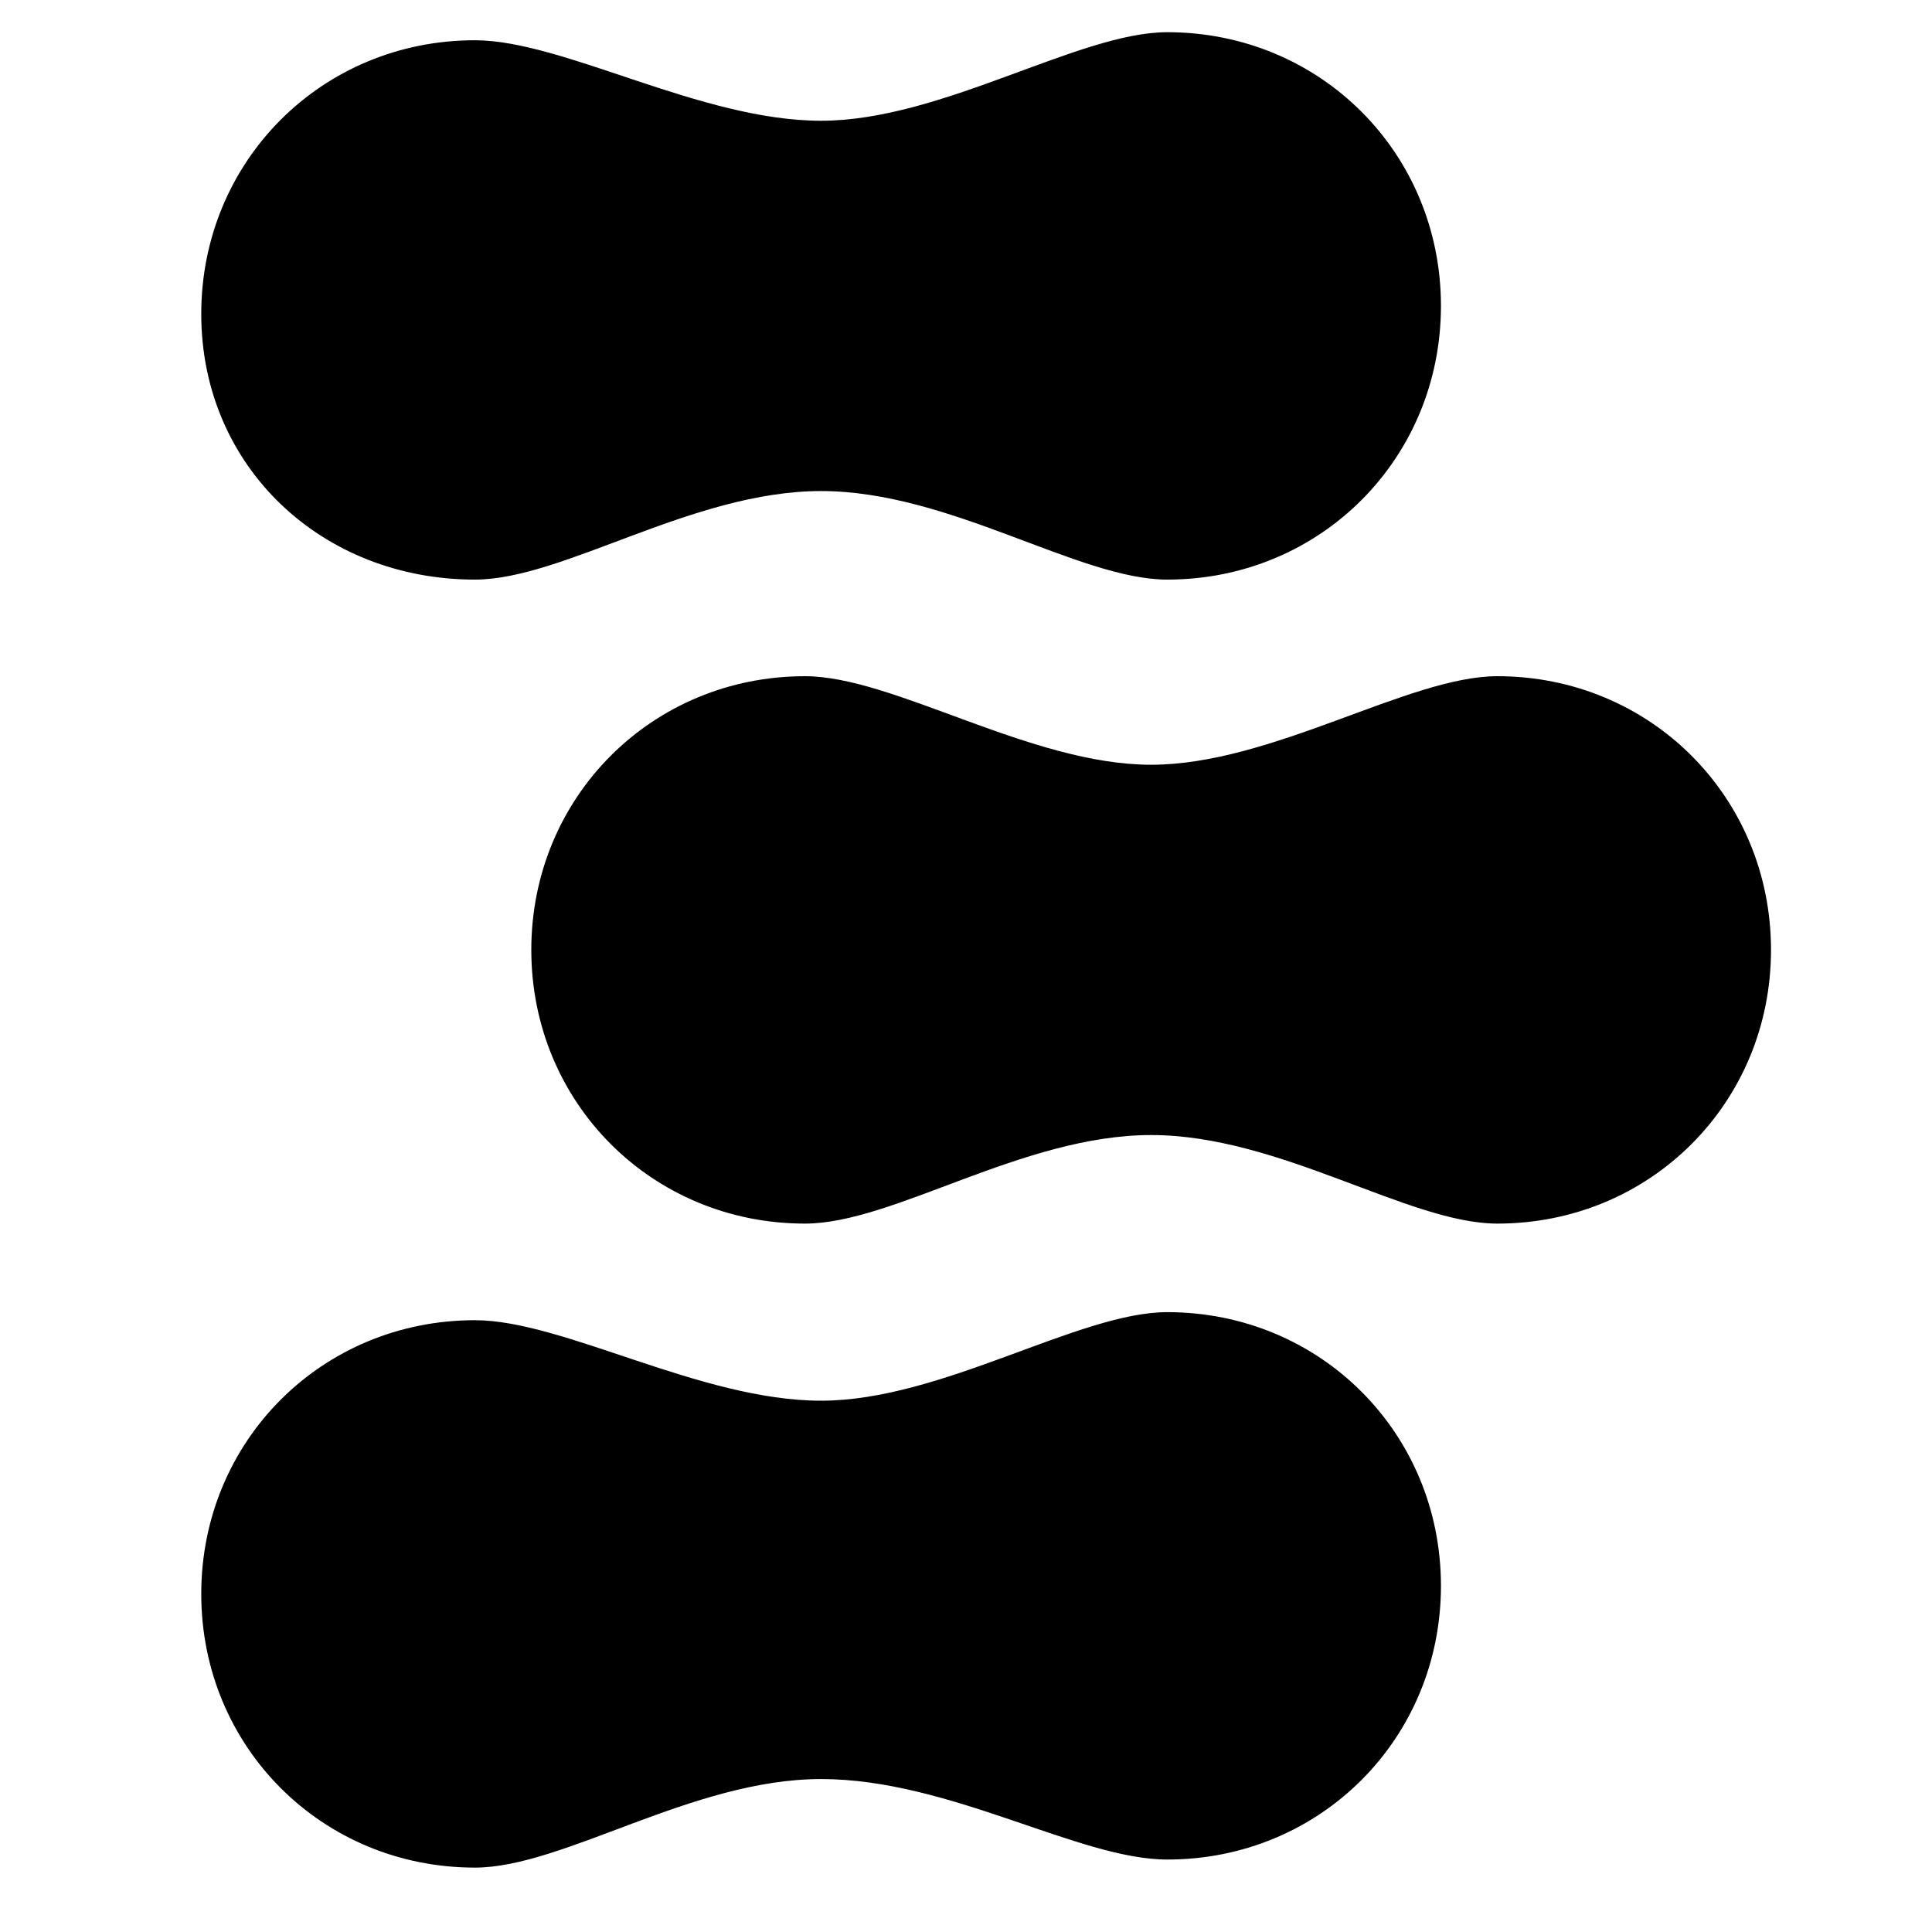
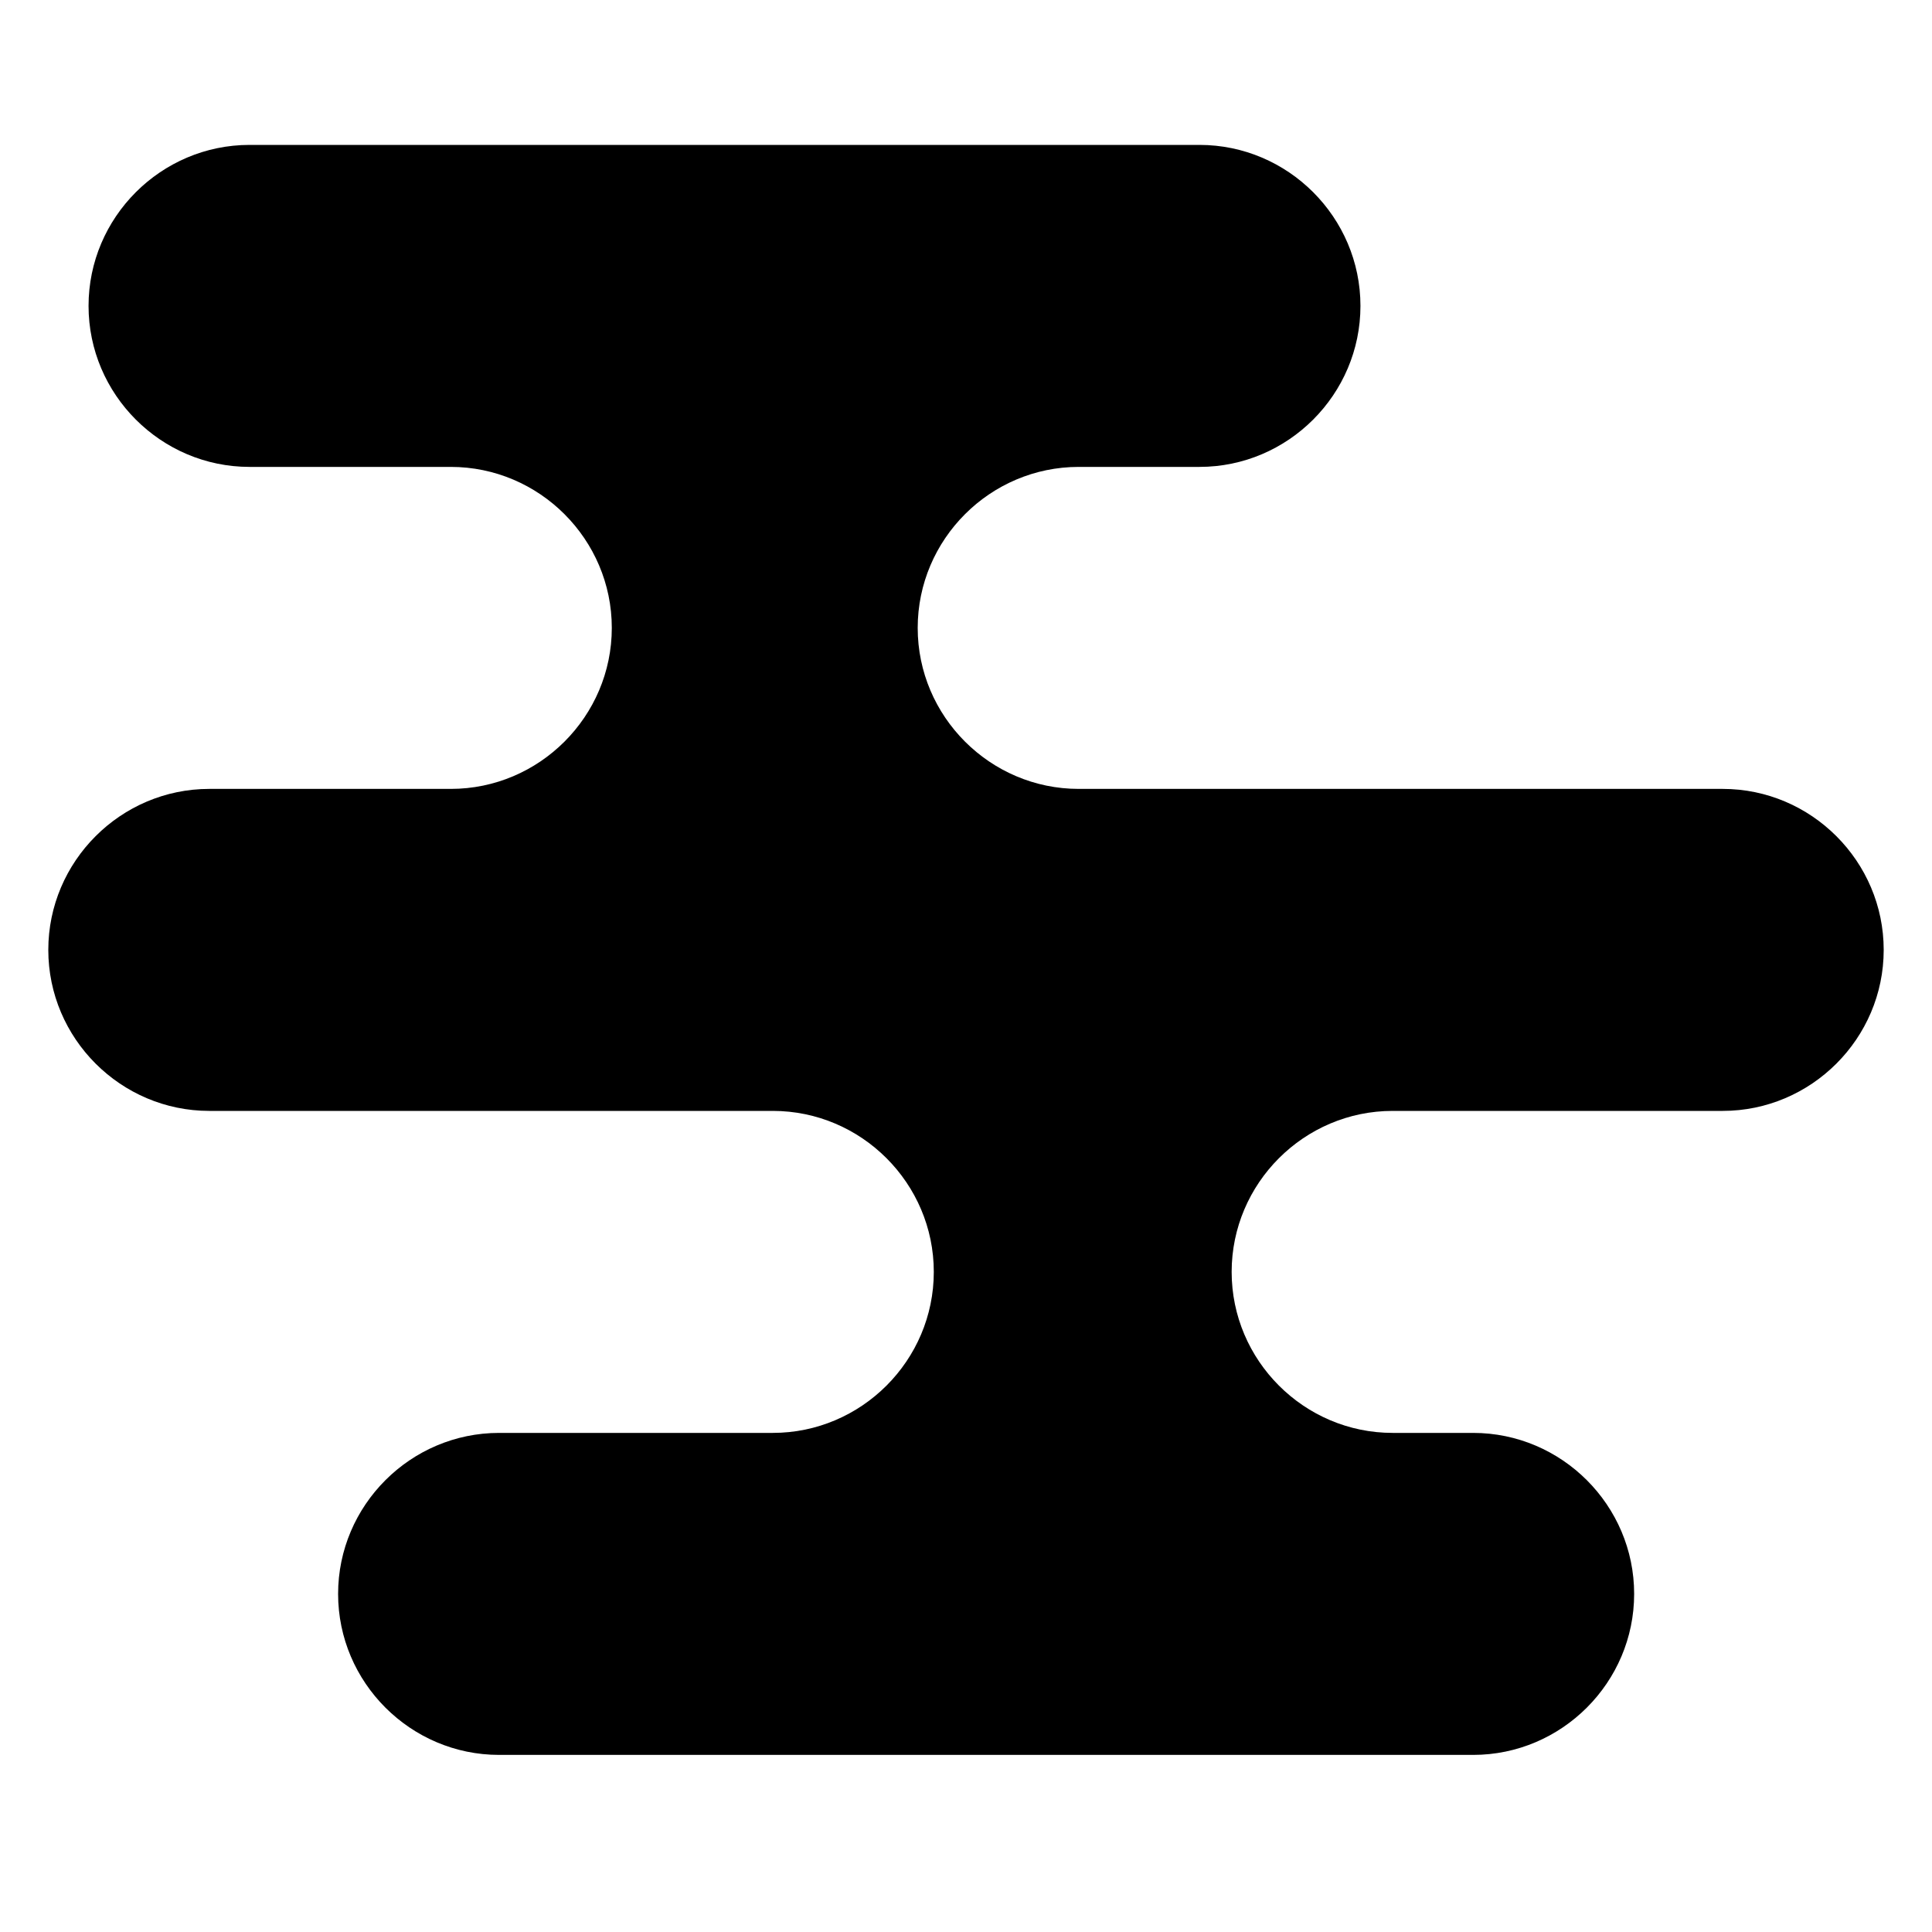
- <svg xmlns="http://www.w3.org/2000/svg" version="1.1" width="24px" height="24px" viewBox="0 0 24 24" xml:space="preserve">
-   <path class="fill-none stroke-foreground" d="M14.5,7.2c1.9,0,3.4-1.5,3.4-3.4s-1.5-3.4-3.4-3.4c-1.1,0-2.8,1.1-4.3,1.1S7,0.5,5.9,0.5C4,0.5,2.5,2,2.5,3.9   S4,7.2,5.9,7.2c1.1,0,2.7-1.1,4.3-1.1S13.4,7.2,14.5,7.2z" />
-   <path class="fill-none stroke-foreground" d="M14.5,23.1c1.9,0,3.4-1.5,3.4-3.4s-1.5-3.4-3.4-3.4c-1.1,0-2.8,1.1-4.3,1.1S7,16.4,5.9,16.4   c-1.9,0-3.4,1.5-3.4,3.4s1.5,3.4,3.4,3.4c1.1,0,2.7-1.1,4.3-1.1S13.4,23.1,14.5,23.1z" />
-   <path class="fill-none stroke-background" d="M18.6,15.2c1.9,0,3.4-1.5,3.4-3.4s-1.5-3.4-3.4-3.4c-1.1,0-2.8,1.1-4.3,1.1S11.1,8.4,10,8.4   c-1.9,0-3.4,1.5-3.4,3.4s1.5,3.4,3.4,3.4c1.1,0,2.7-1.1,4.3-1.1S17.5,15.2,18.6,15.2z" />
+ <svg xmlns="http://www.w3.org/2000/svg" version="1.1" width="24px" height="24px" viewBox="0 0 24 24" style="enable-background:new 0 0 24 24;" xml:space="preserve">
+   <path class="fill-none stroke-foreground" d="M9.6,13.8c1.1,0,2,0.9,2,2s-0.9,2-2,2H6.2c-1.1,0-2,0.9-2,2c0,1.1,0.9,2,2,2h12.1c1.1,0,2-0.9,2-2   c0-1.1-0.9-2-2-2h-1c-1.1,0-2-0.9-2-2s0.9-2,2-2l4.1,0c1.1,0,2-0.9,2-2s-0.9-2-2-2h-8c-1.1,0-2-0.9-2-2s0.9-2,2-2h1.5   c1.1,0,2-0.9,2-2s-0.9-2-2-2H3.1c-1.1,0-2,0.9-2,2s0.9,2,2,2h2.5c1.1,0,2,0.9,2,2s-0.9,2-2,2H2.6c-1.1,0-2,0.9-2,2s0.9,2,2,2   L9.6,13.8z" />
</svg>
